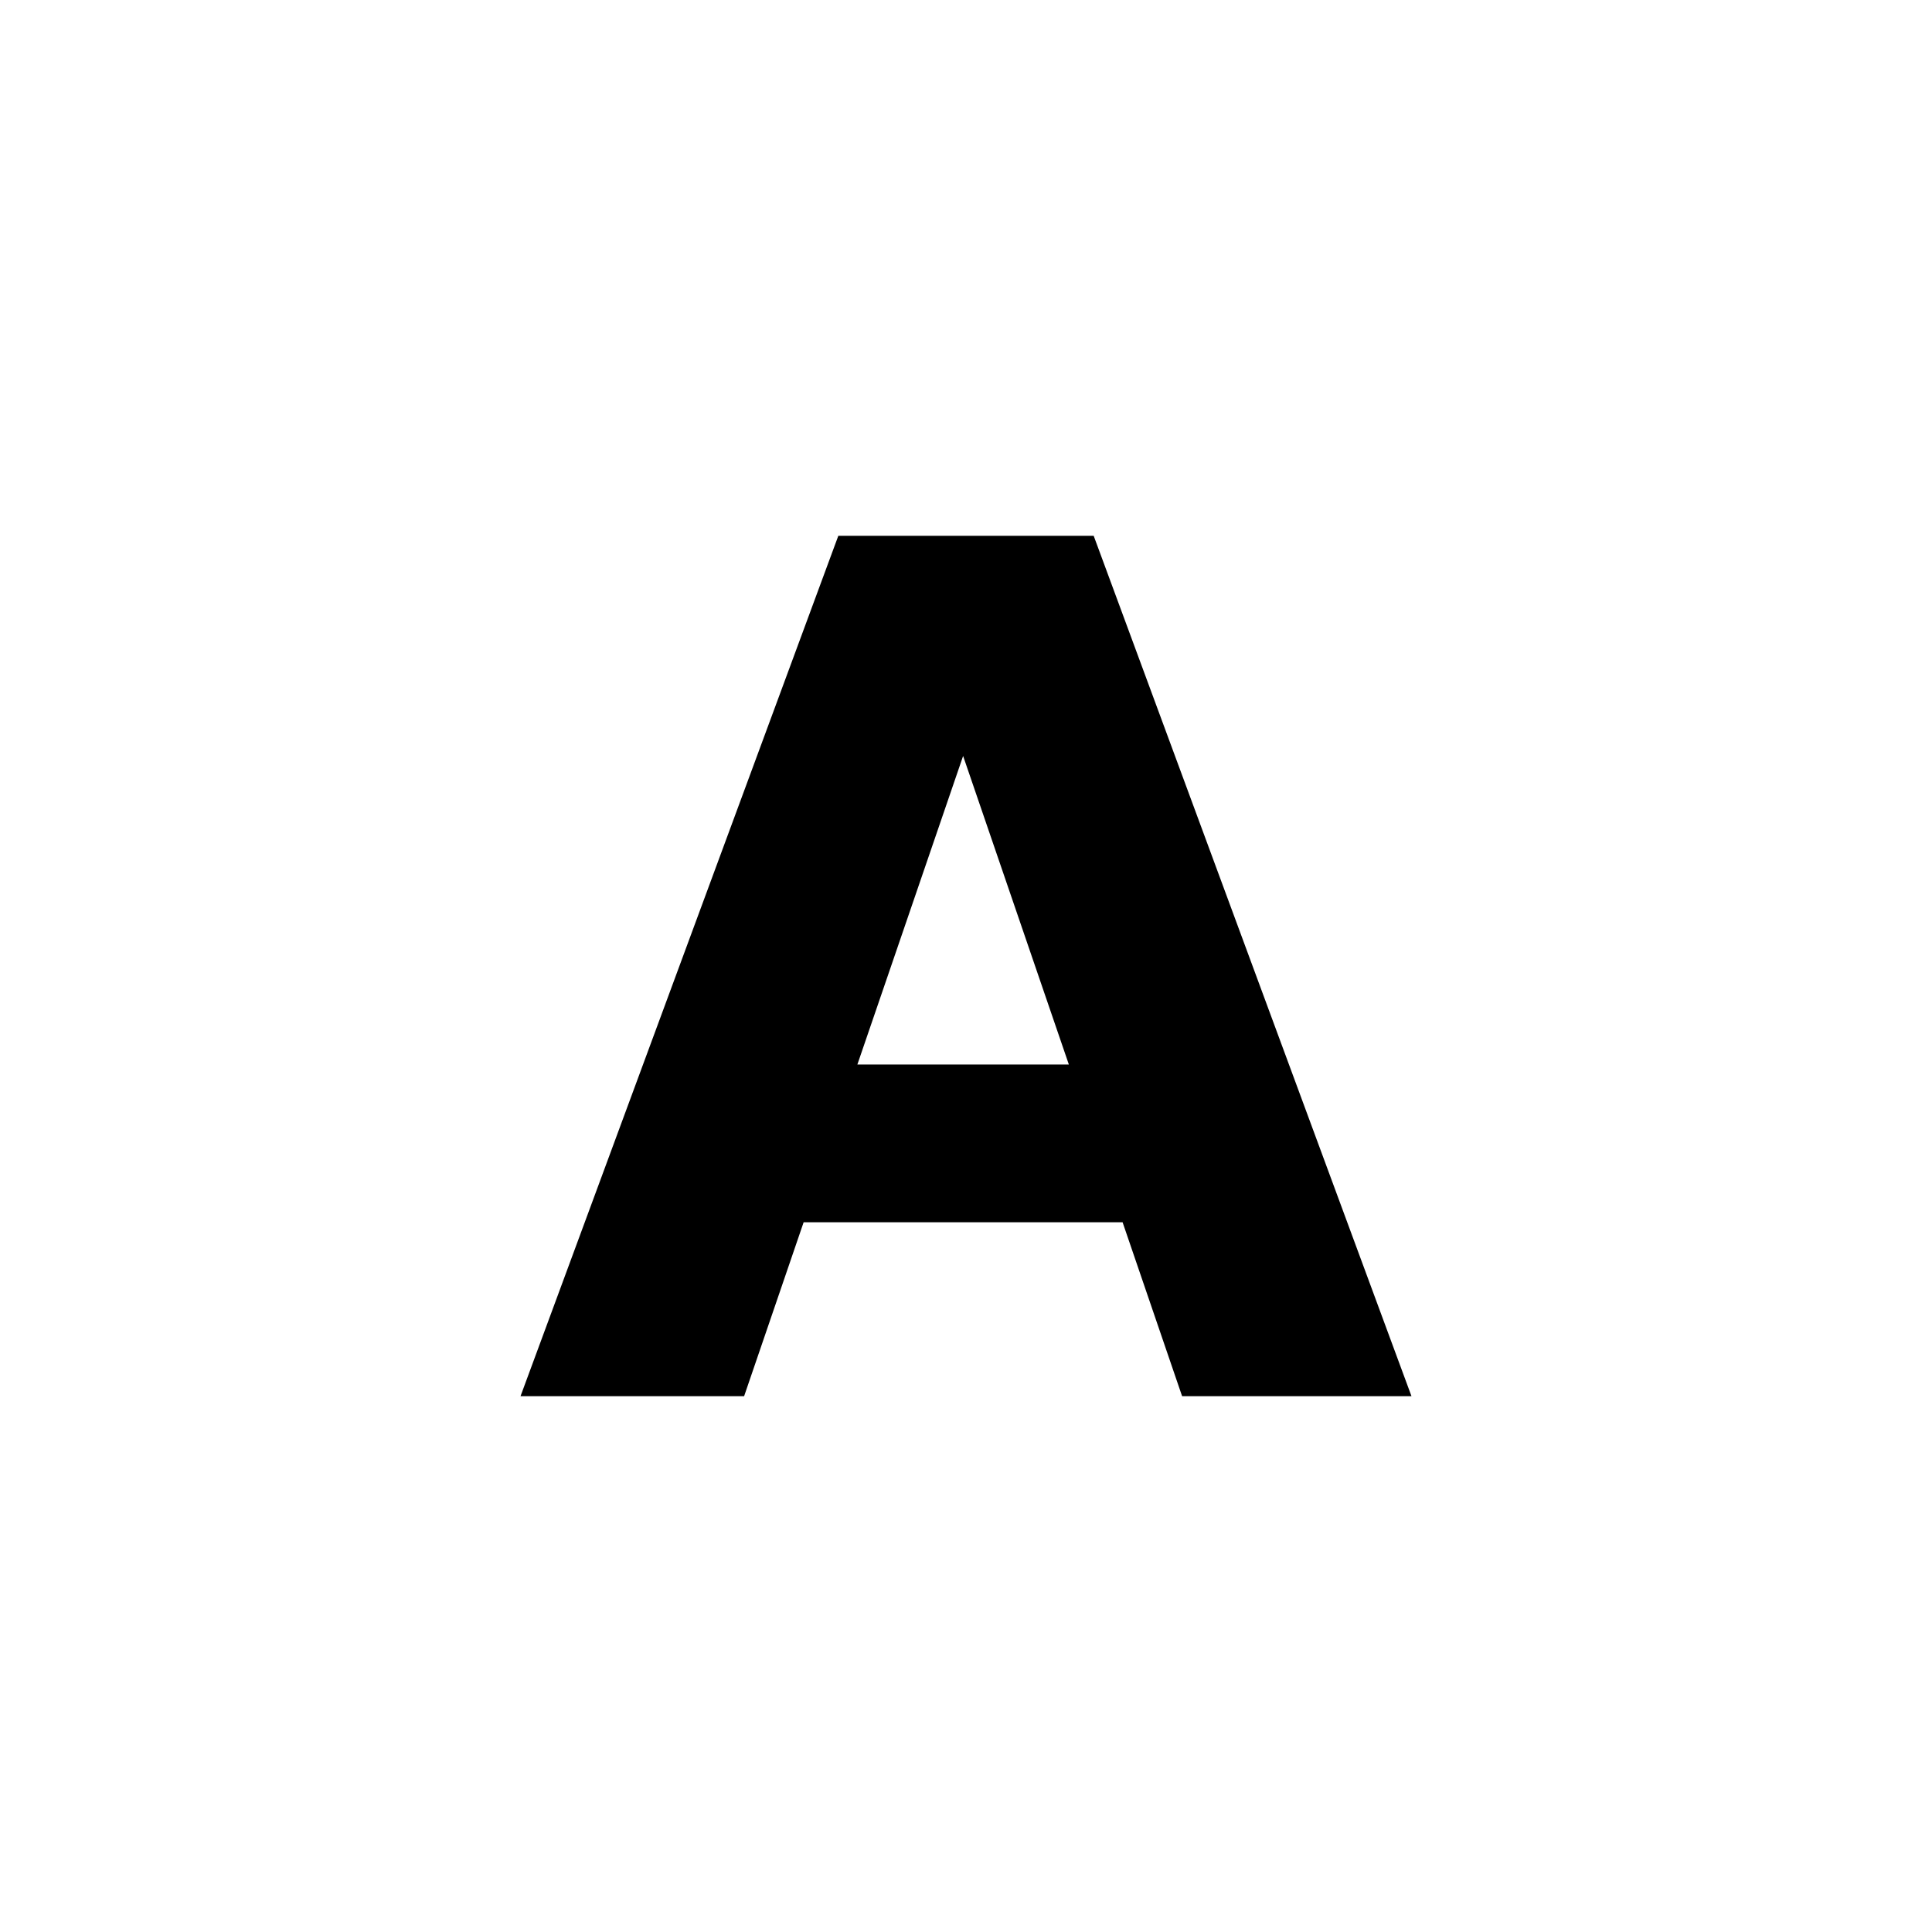
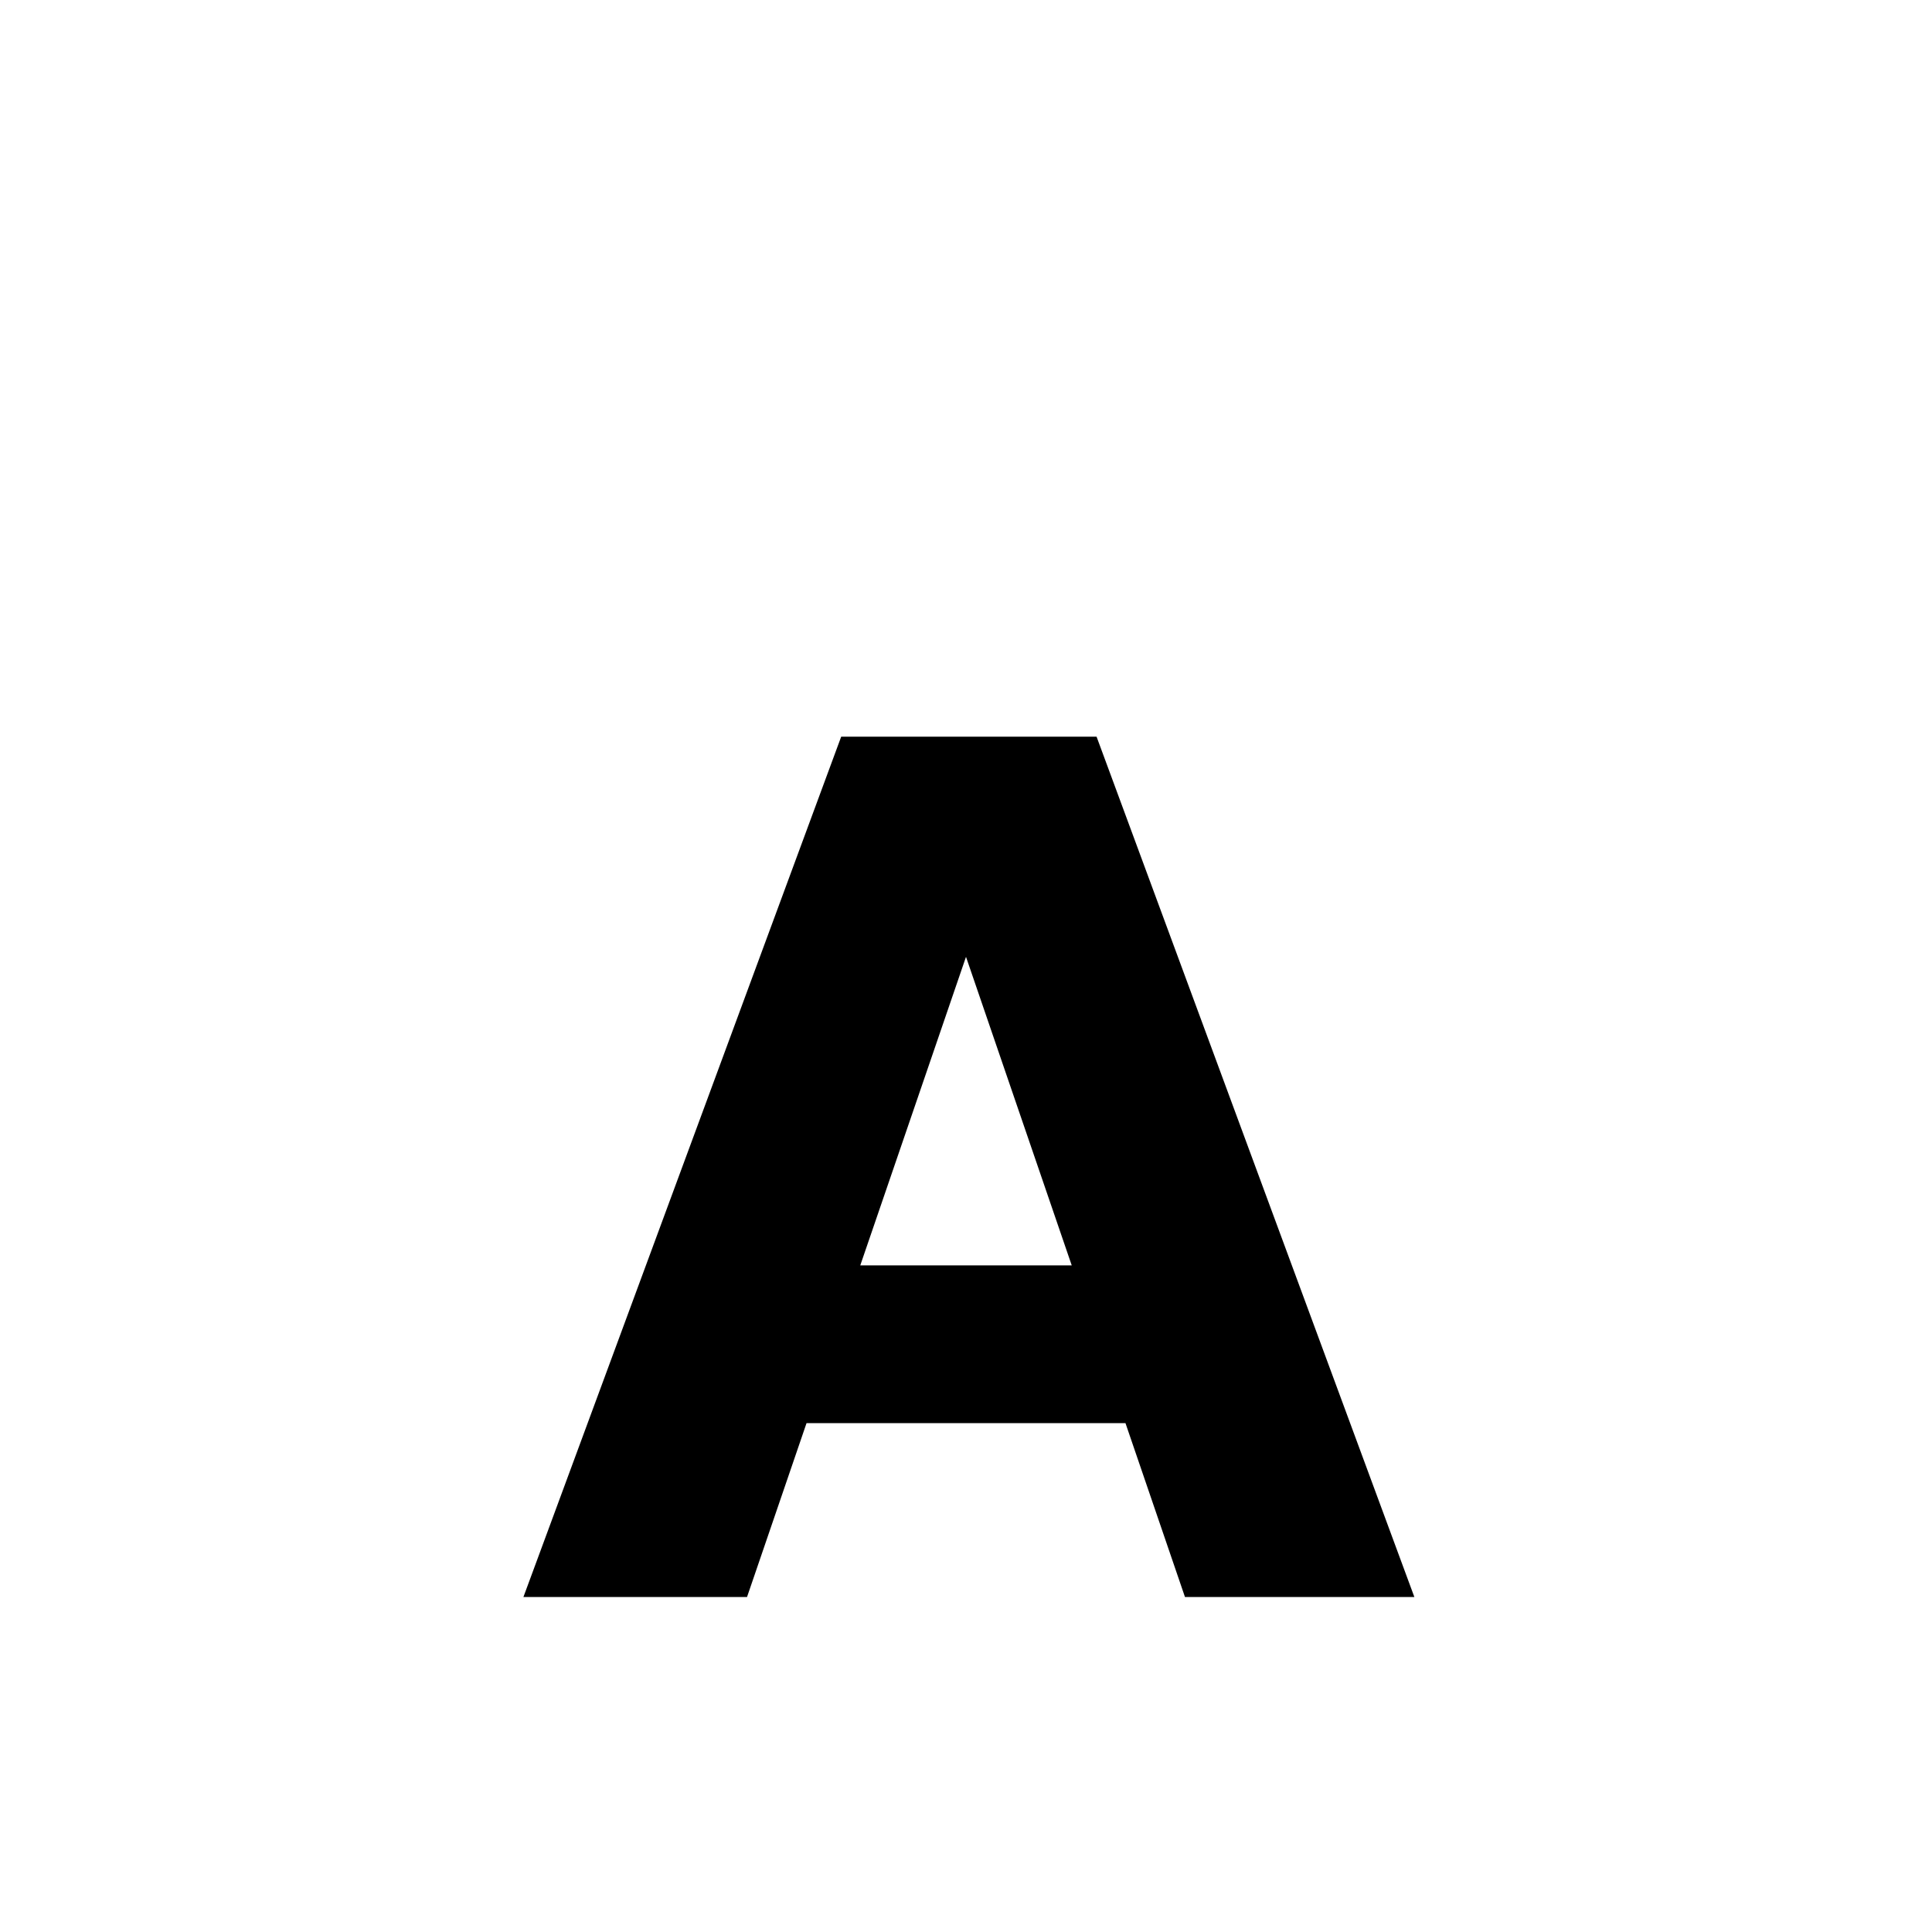
<svg xmlns="http://www.w3.org/2000/svg" width="128" height="128">
-   <path style="fill:#000000" d="m 93.514,92.5 h -15.197 l -3.943,-11.523 H 53.243 l -3.943,11.523 H 34.486 L 55.54,35.5 H 72.46 Z M 70.814,70.527 63.809,50.085 56.803,70.527 Z" id="attack" />
+   <path style="fill:#000000" d="M 93.706,105.808 H 78.508 L 74.565,94.285 H 53.435 L 49.492,105.808 H 34.677 L 55.731,48.808 H 72.651 Z M 71.005,83.835 64,63.393 56.995,83.835 Z" id="attack" />
</svg>
